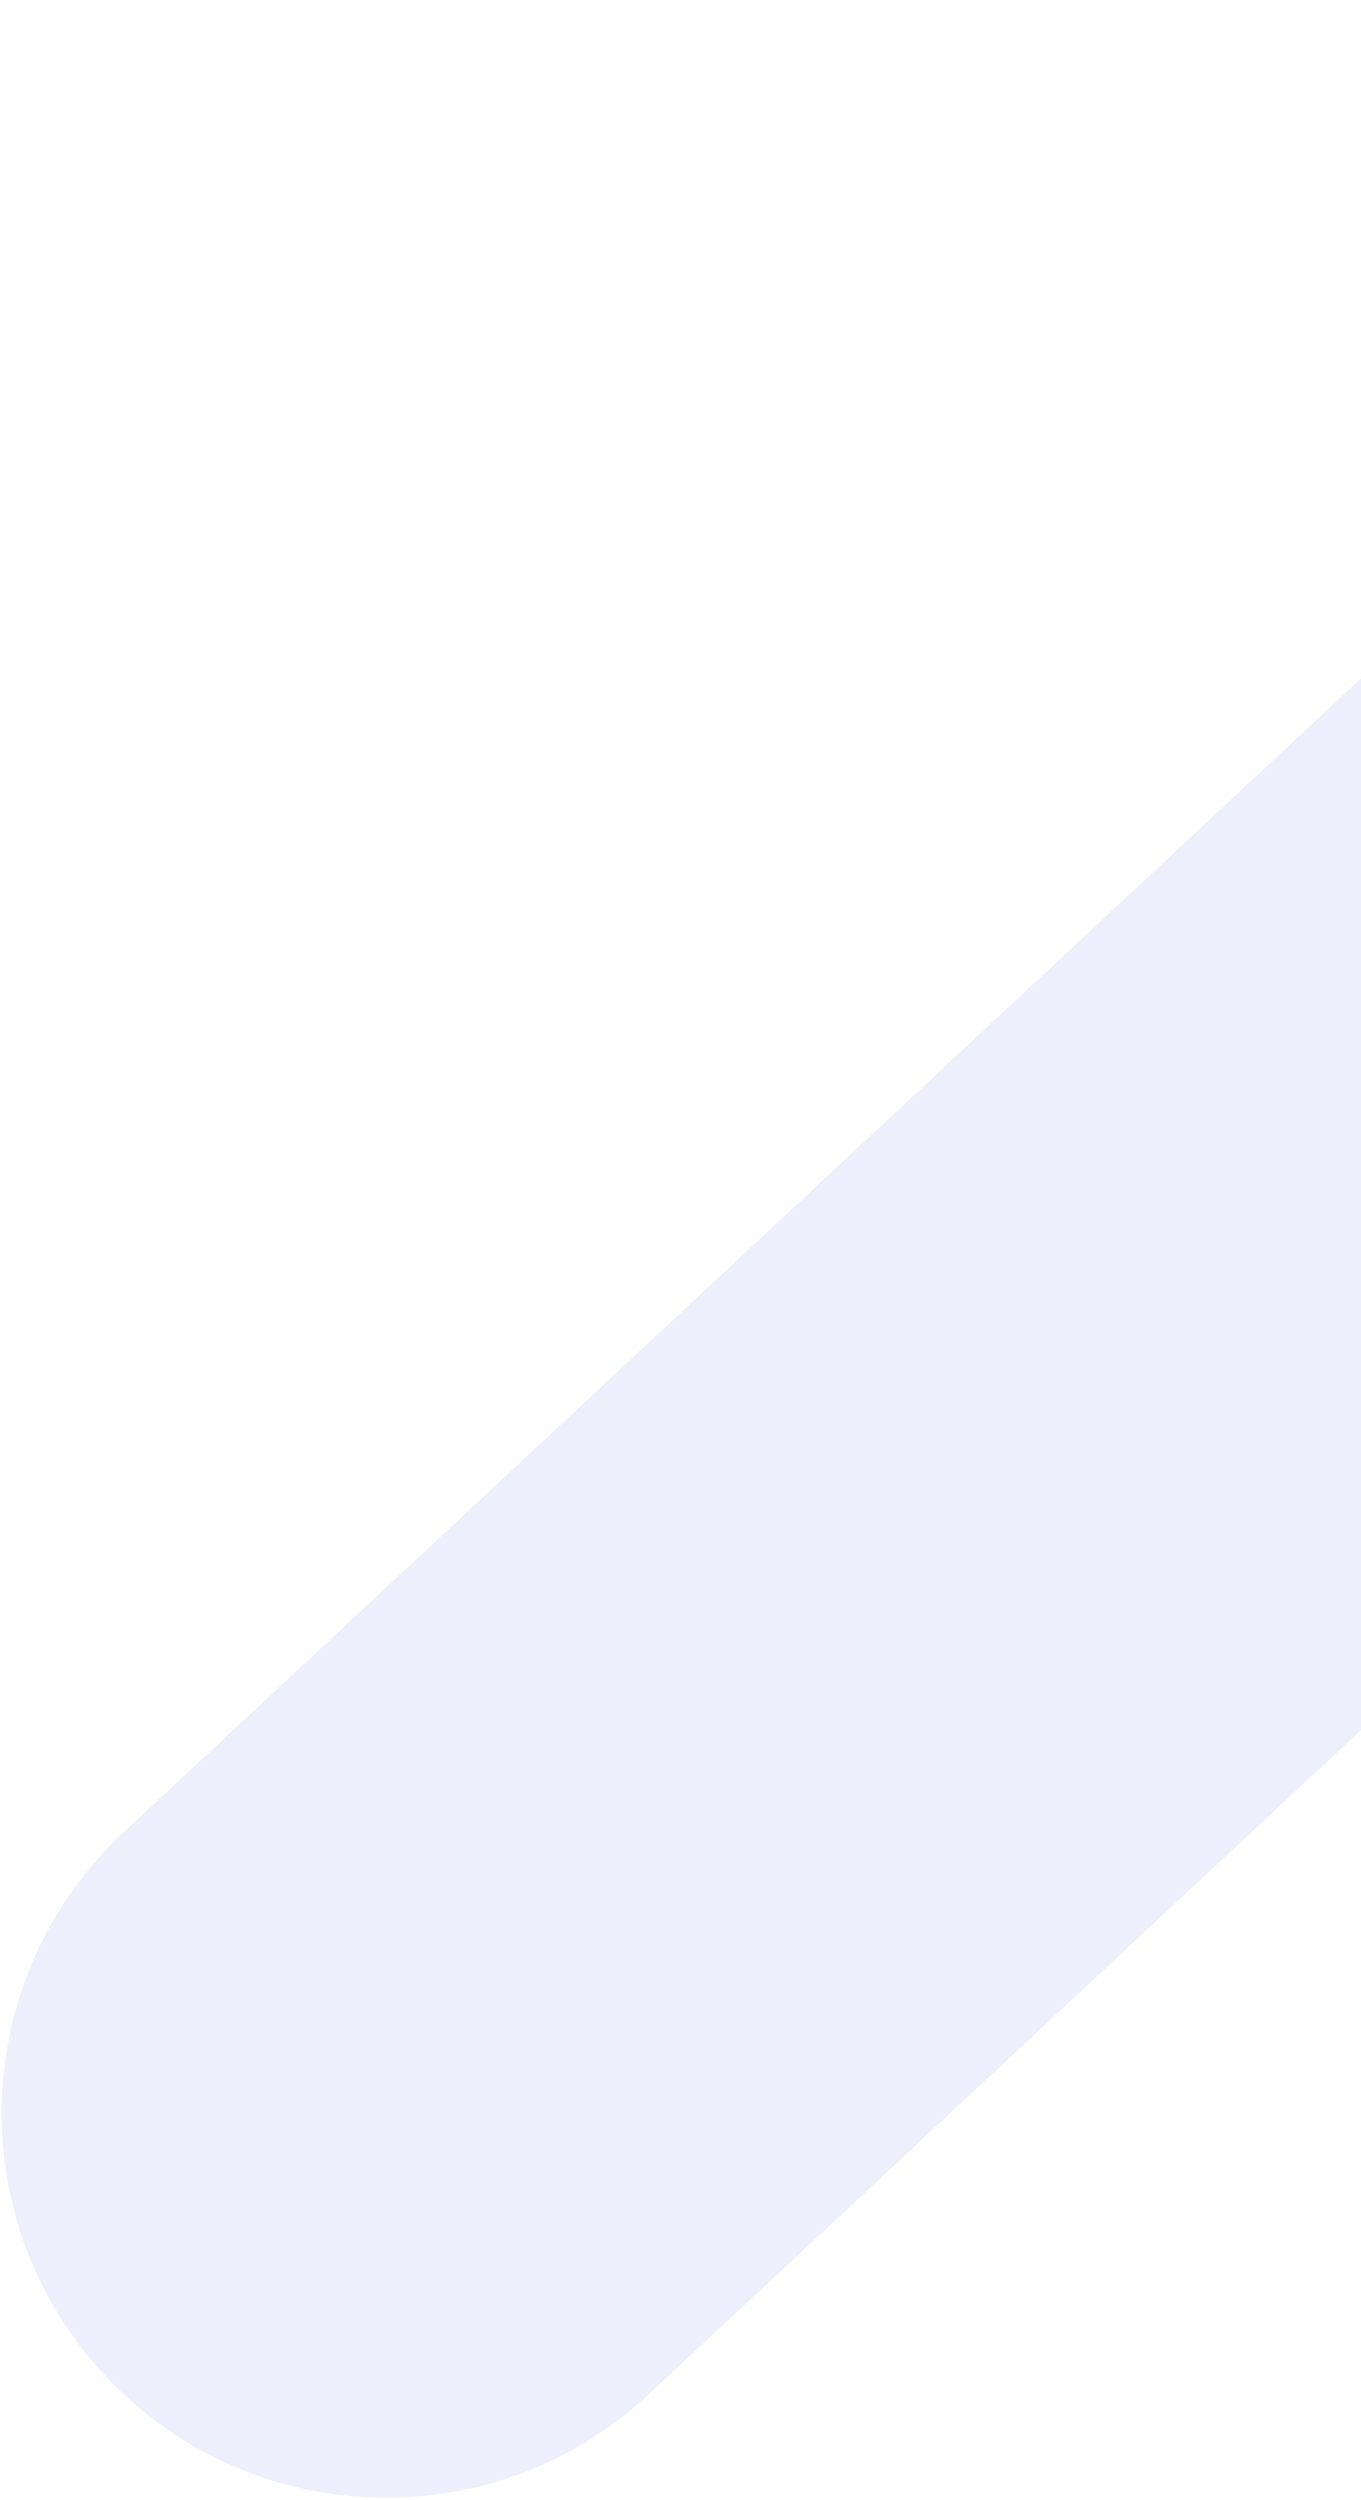
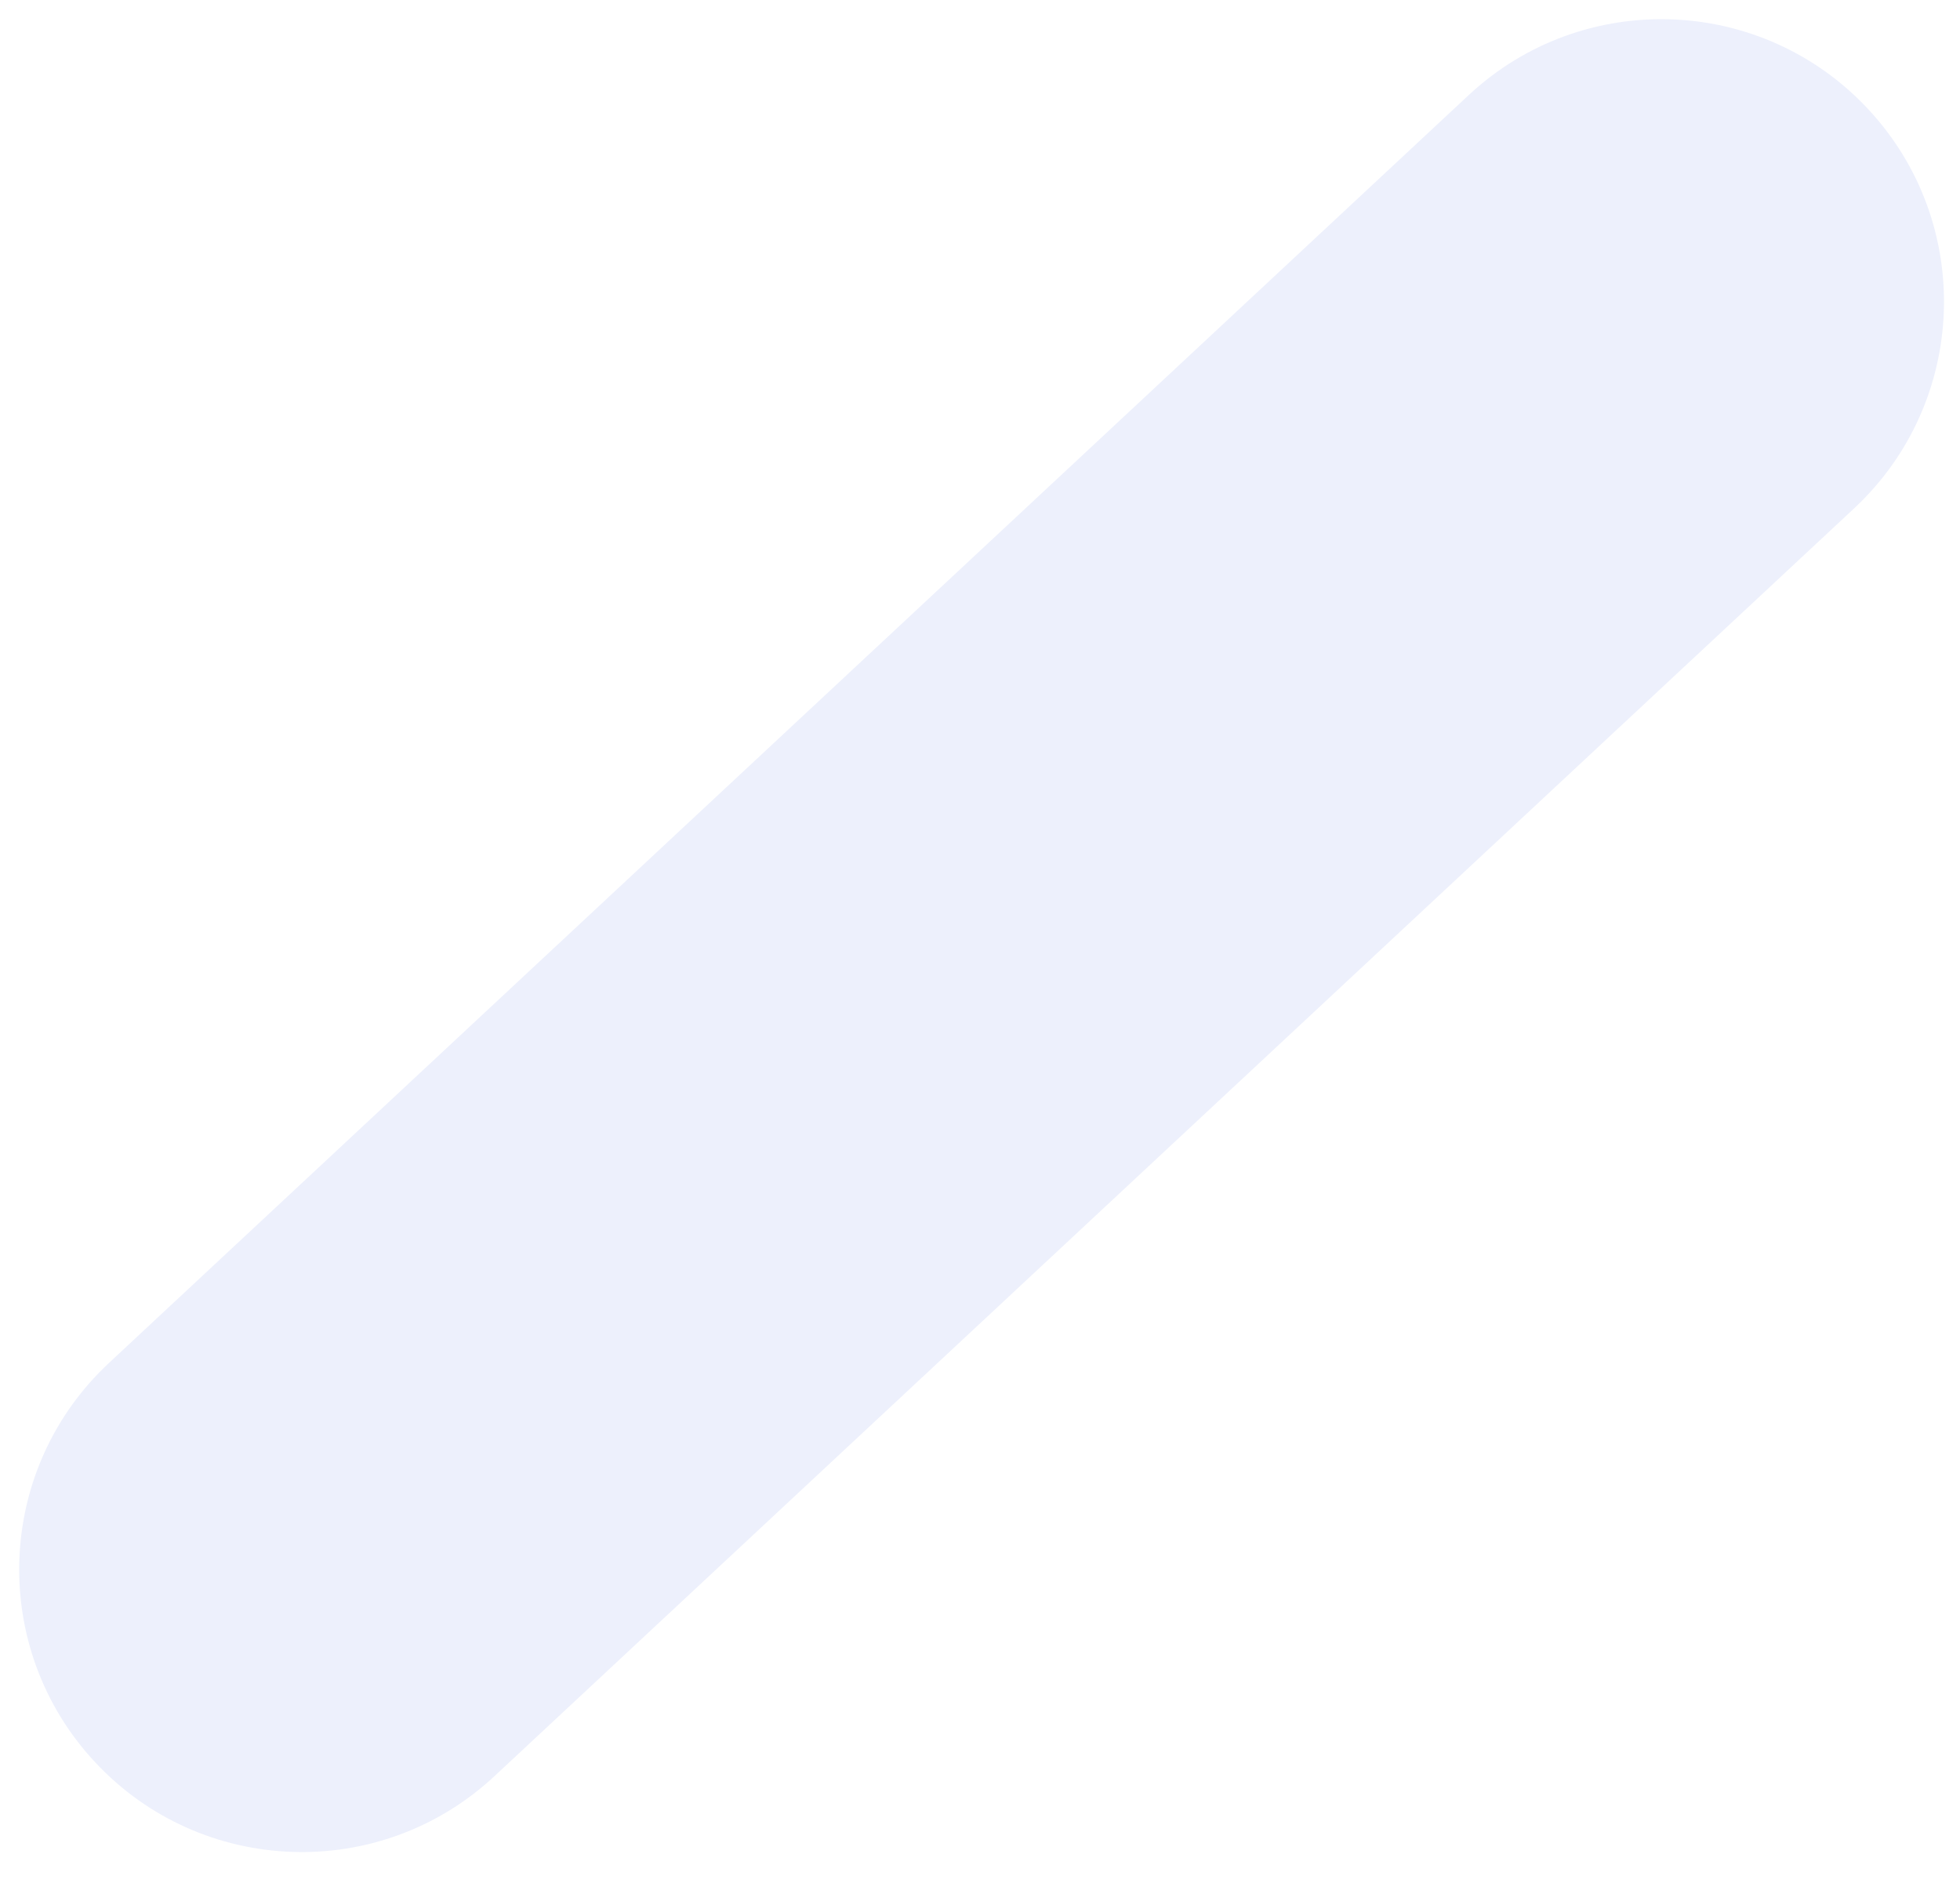
- <svg xmlns="http://www.w3.org/2000/svg" width="389" height="715" viewBox="0 0 389 715" fill="none">
-   <path d="M30.02 679.391C-11.412 634.96 -8.981 565.354 35.449 523.922L564.746 30.345C609.176 -11.087 678.782 -8.656 720.214 35.774C761.647 80.205 759.216 149.811 714.785 191.243L185.489 684.82C141.058 726.252 71.453 723.821 30.02 679.391Z" fill="#EDF0FC" />
+ <svg xmlns="http://www.w3.org/2000/svg" width="763" height="733" viewBox="0 0 763 733" fill="none">
+   <mask id="mask0_9069_11049" style="mask-type:alpha" maskUnits="userSpaceOnUse" x="0" y="0" width="763" height="733">
+     <rect width="763" height="733" fill="#D9D9D9" />
+   </mask>
+   <g mask="url(#mask0_9069_11049)">
+     <rect x="-38" y="605.616" width="943.721" height="220" rx="110" transform="rotate(-43 -38 605.616)" fill="#EDF0FC" />
+   </g>
</svg>
